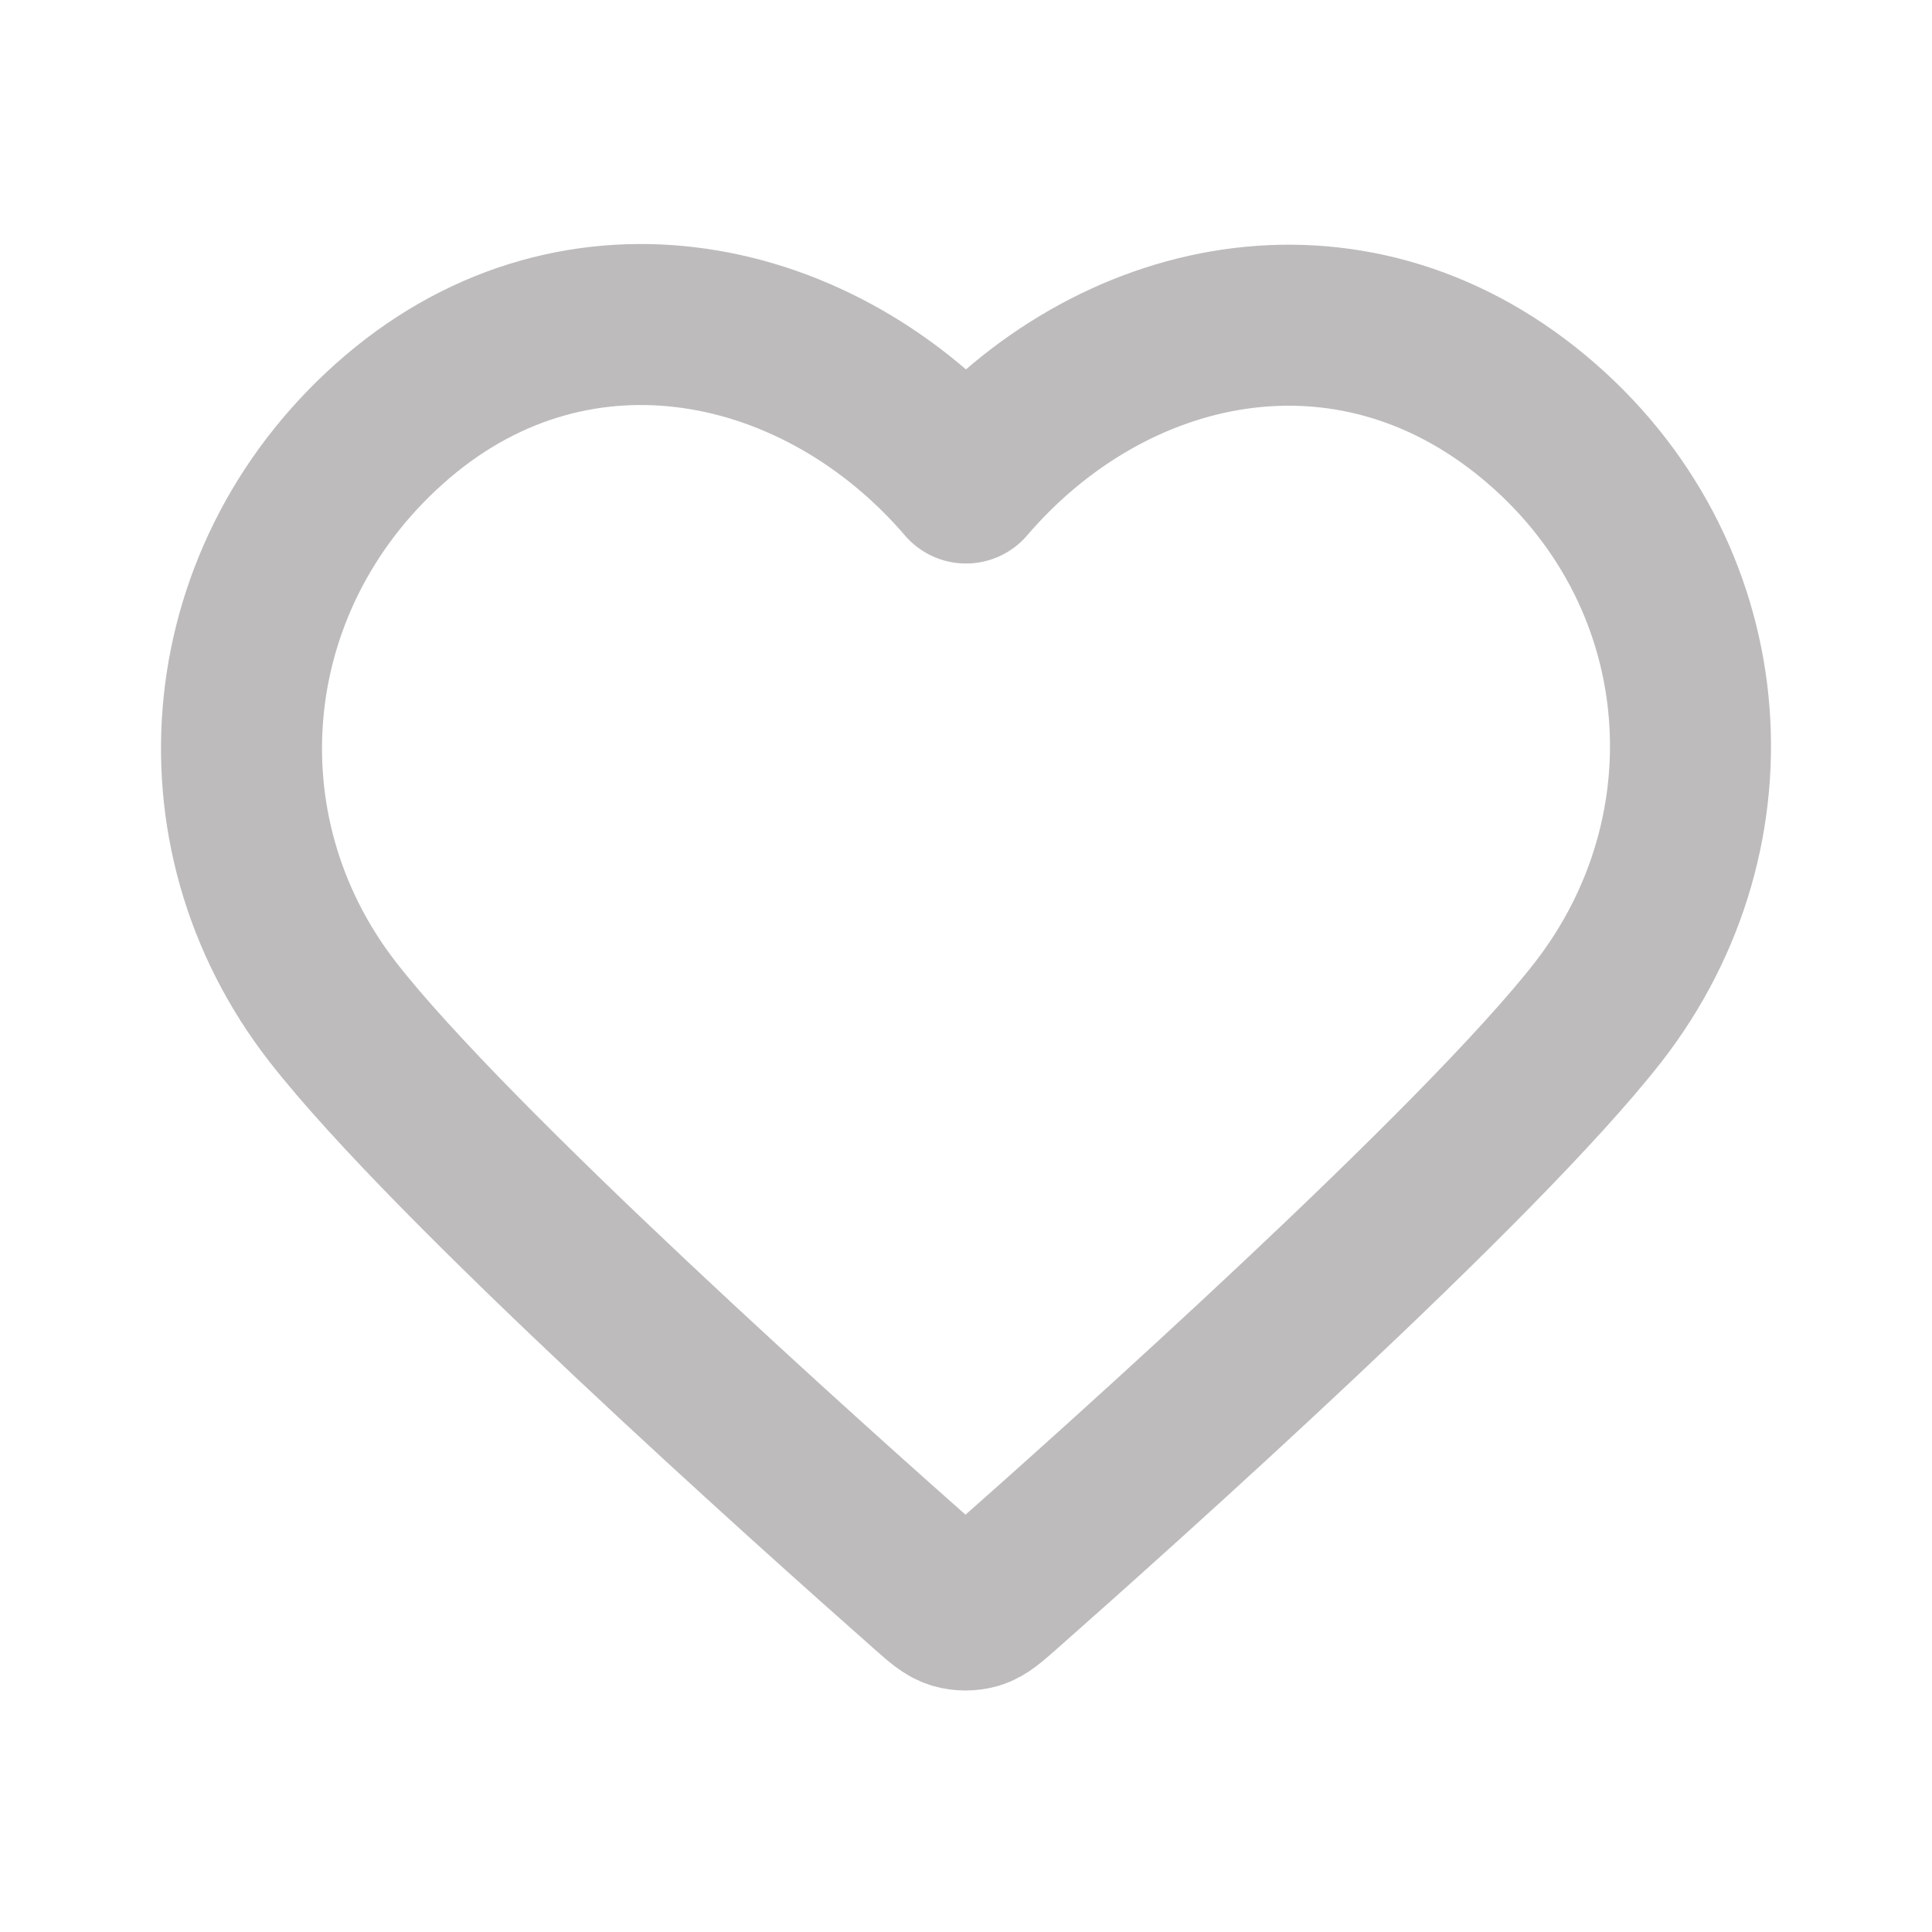
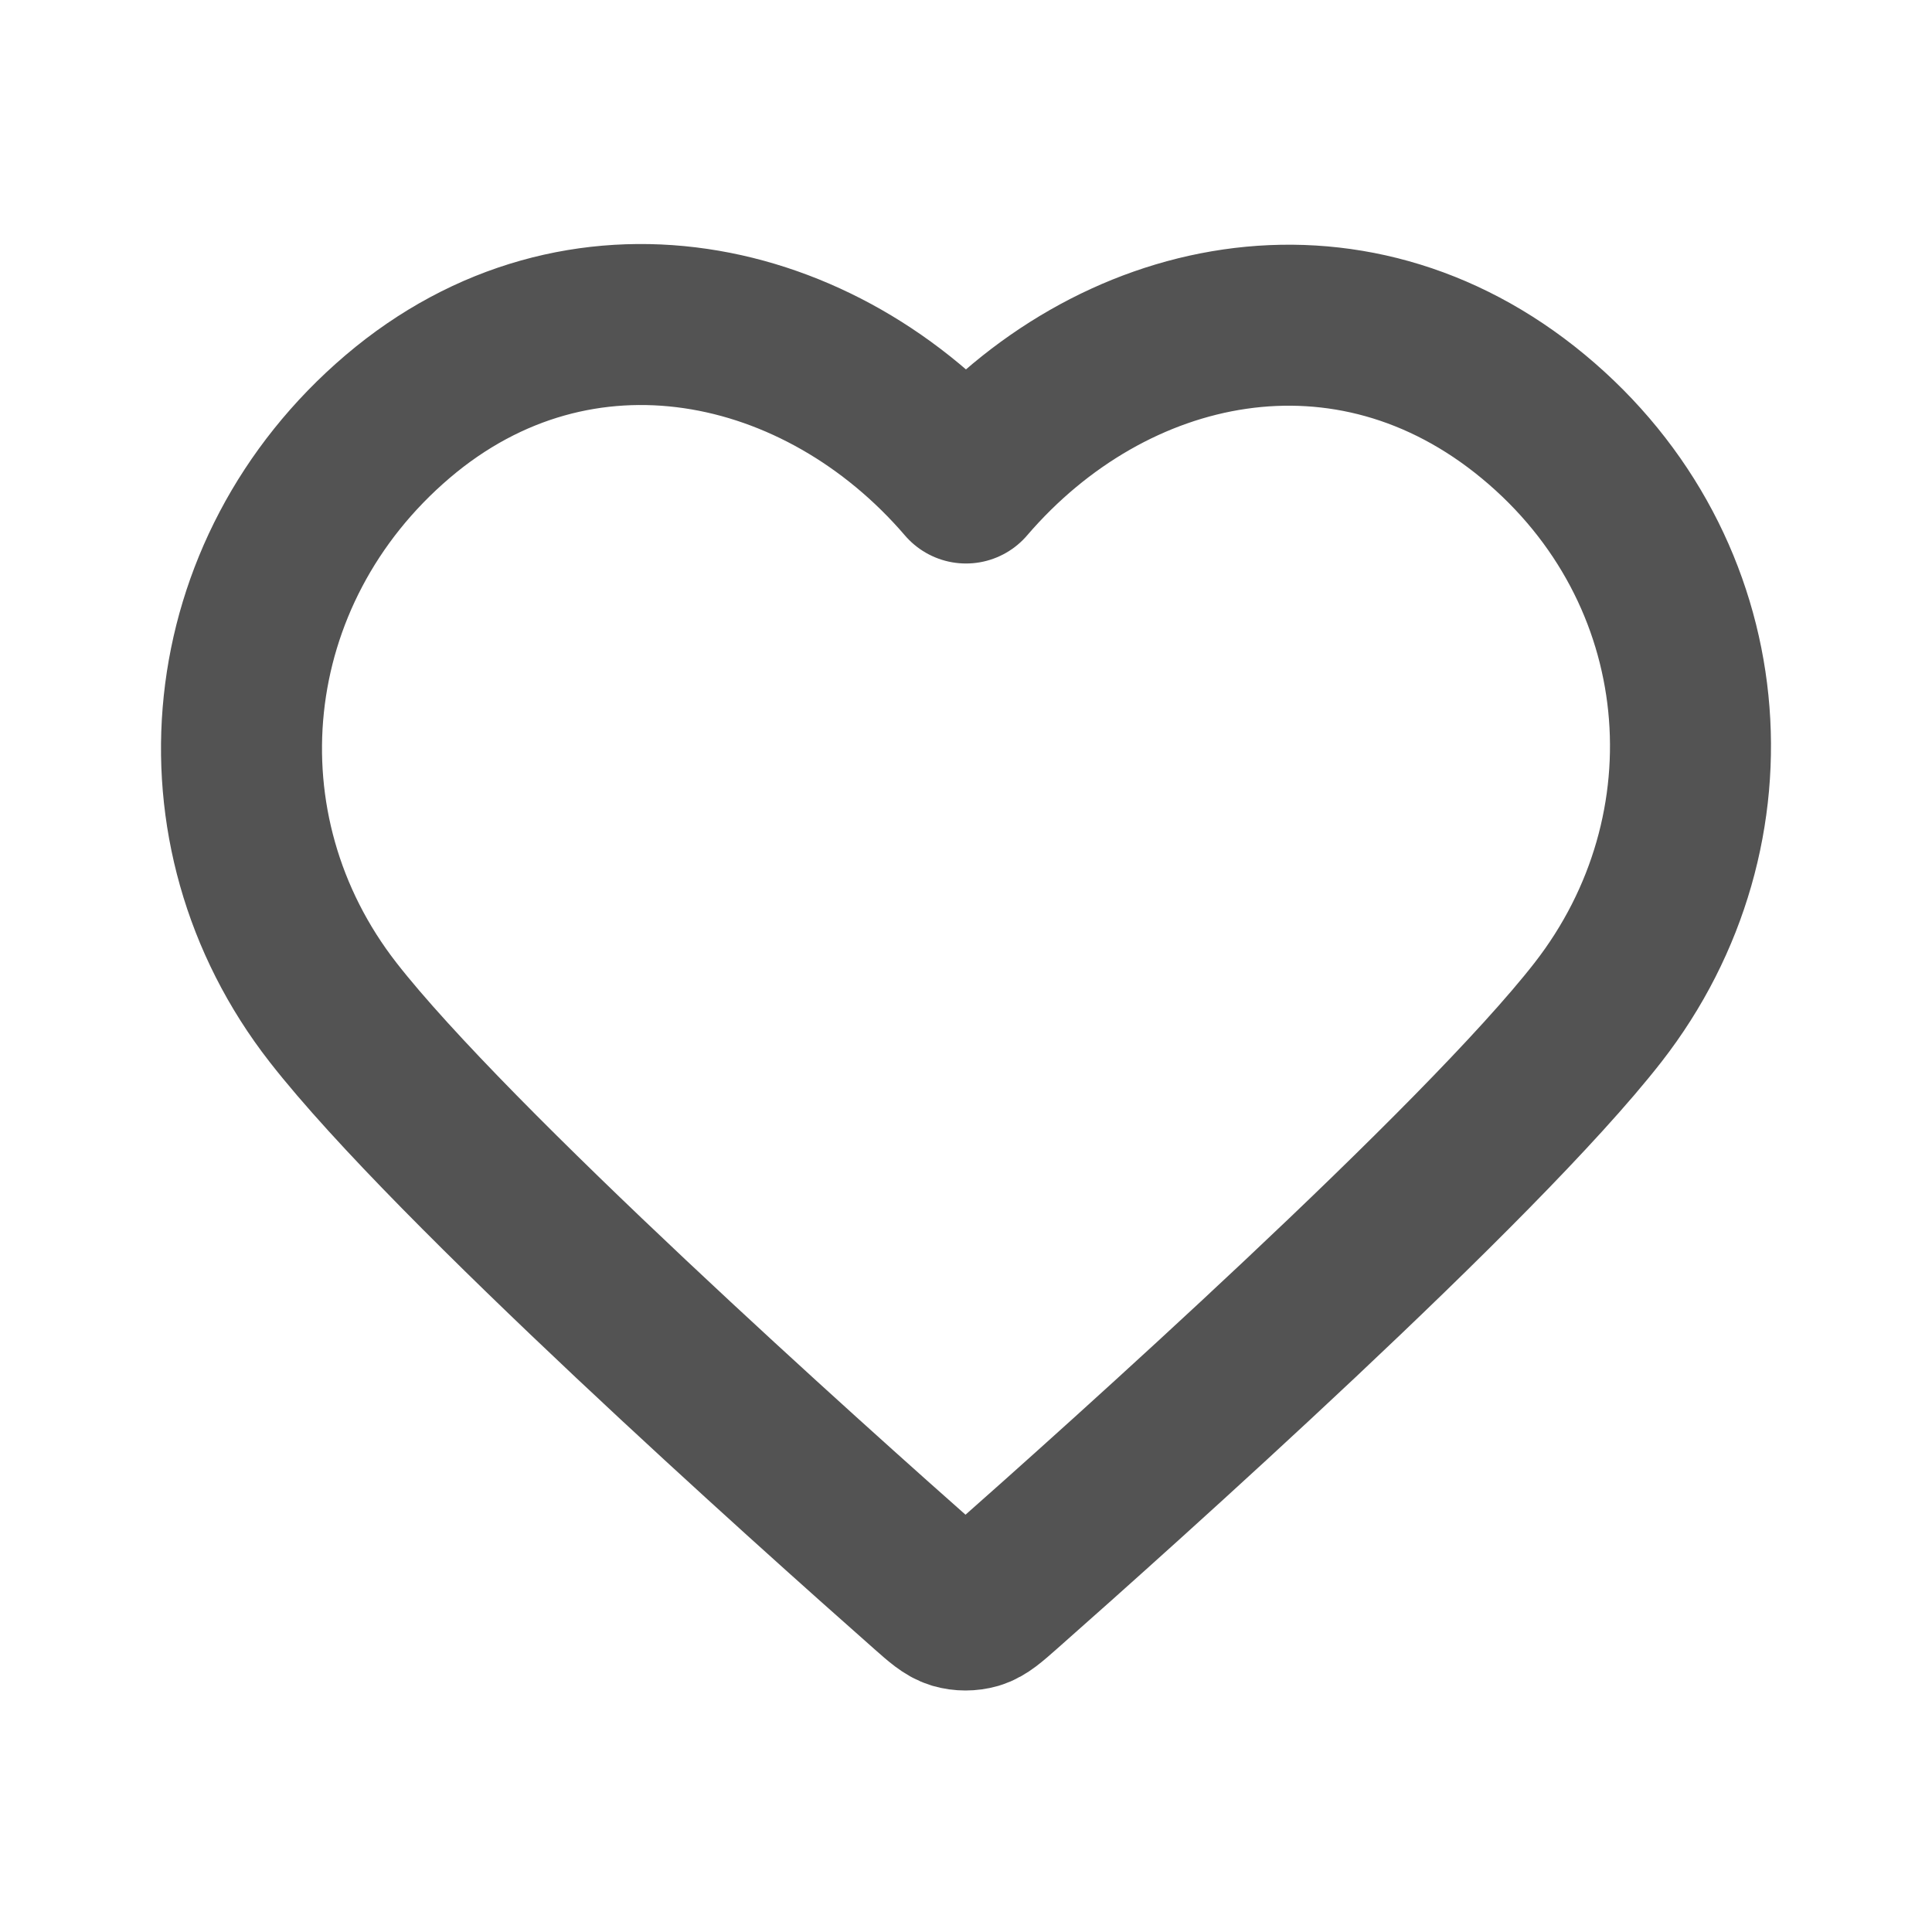
<svg xmlns="http://www.w3.org/2000/svg" width="900px" height="900px" viewBox="0 0 24 24" fill="none">
-   <path fill-rule="evenodd" clip-rule="evenodd" d="M12 6C10.201 3.903 7.194 3.255 4.939 5.175C2.685 7.096 2.367 10.306 4.138 12.577C5.61 14.465 10.065 18.448 11.525 19.737C11.688 19.881 11.77 19.953 11.865 19.982C11.948 20.006 12.039 20.006 12.123 19.982C12.218 19.953 12.299 19.881 12.463 19.737C13.923 18.448 18.378 14.465 19.85 12.577C21.62 10.306 21.342 7.075 19.048 5.175C16.755 3.275 13.799 3.903 12 6Z" stroke="#bdbbbb" stroke-width="2" stroke-linecap="round" stroke-linejoin="round" />
+   <path fill-rule="evenodd" clip-rule="evenodd" d="M12 6C10.201 3.903 7.194 3.255 4.939 5.175C2.685 7.096 2.367 10.306 4.138 12.577C5.61 14.465 10.065 18.448 11.525 19.737C11.688 19.881 11.77 19.953 11.865 19.982C11.948 20.006 12.039 20.006 12.123 19.982C12.218 19.953 12.299 19.881 12.463 19.737C13.923 18.448 18.378 14.465 19.85 12.577C21.62 10.306 21.342 7.075 19.048 5.175C16.755 3.275 13.799 3.903 12 6Z" stroke="#535353" stroke-width="2" stroke-linecap="round" stroke-linejoin="round" />
</svg>
